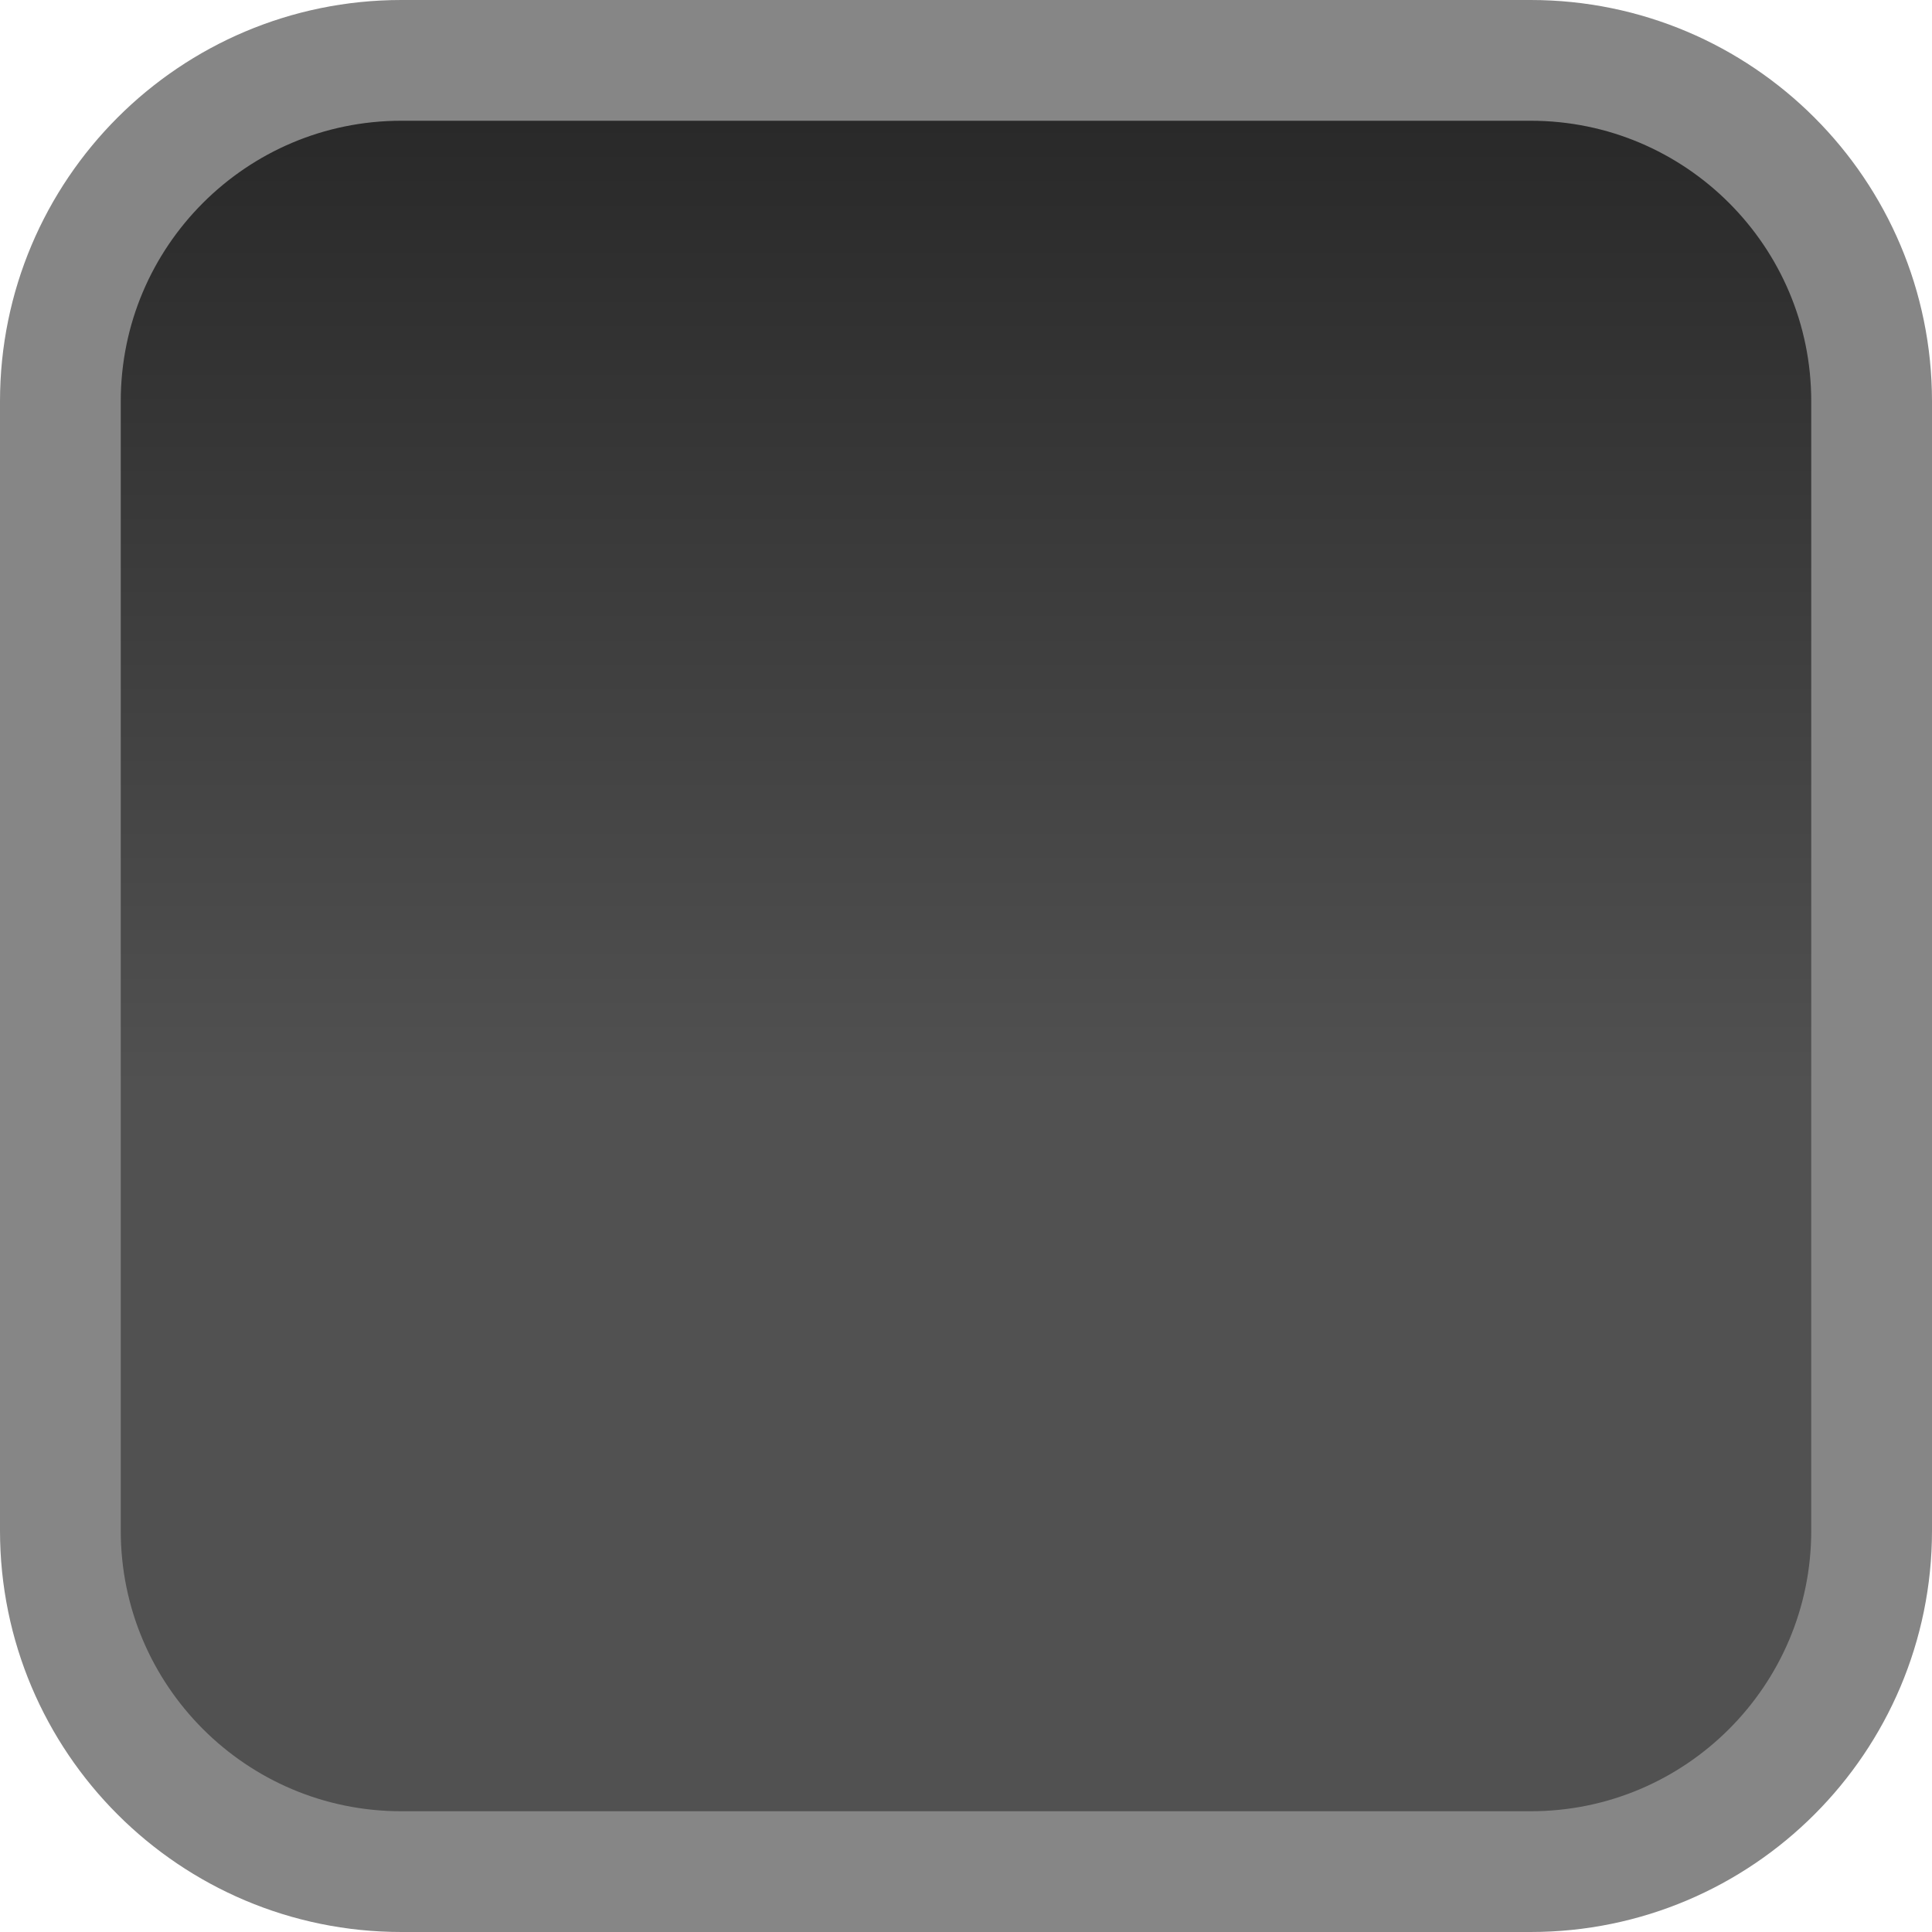
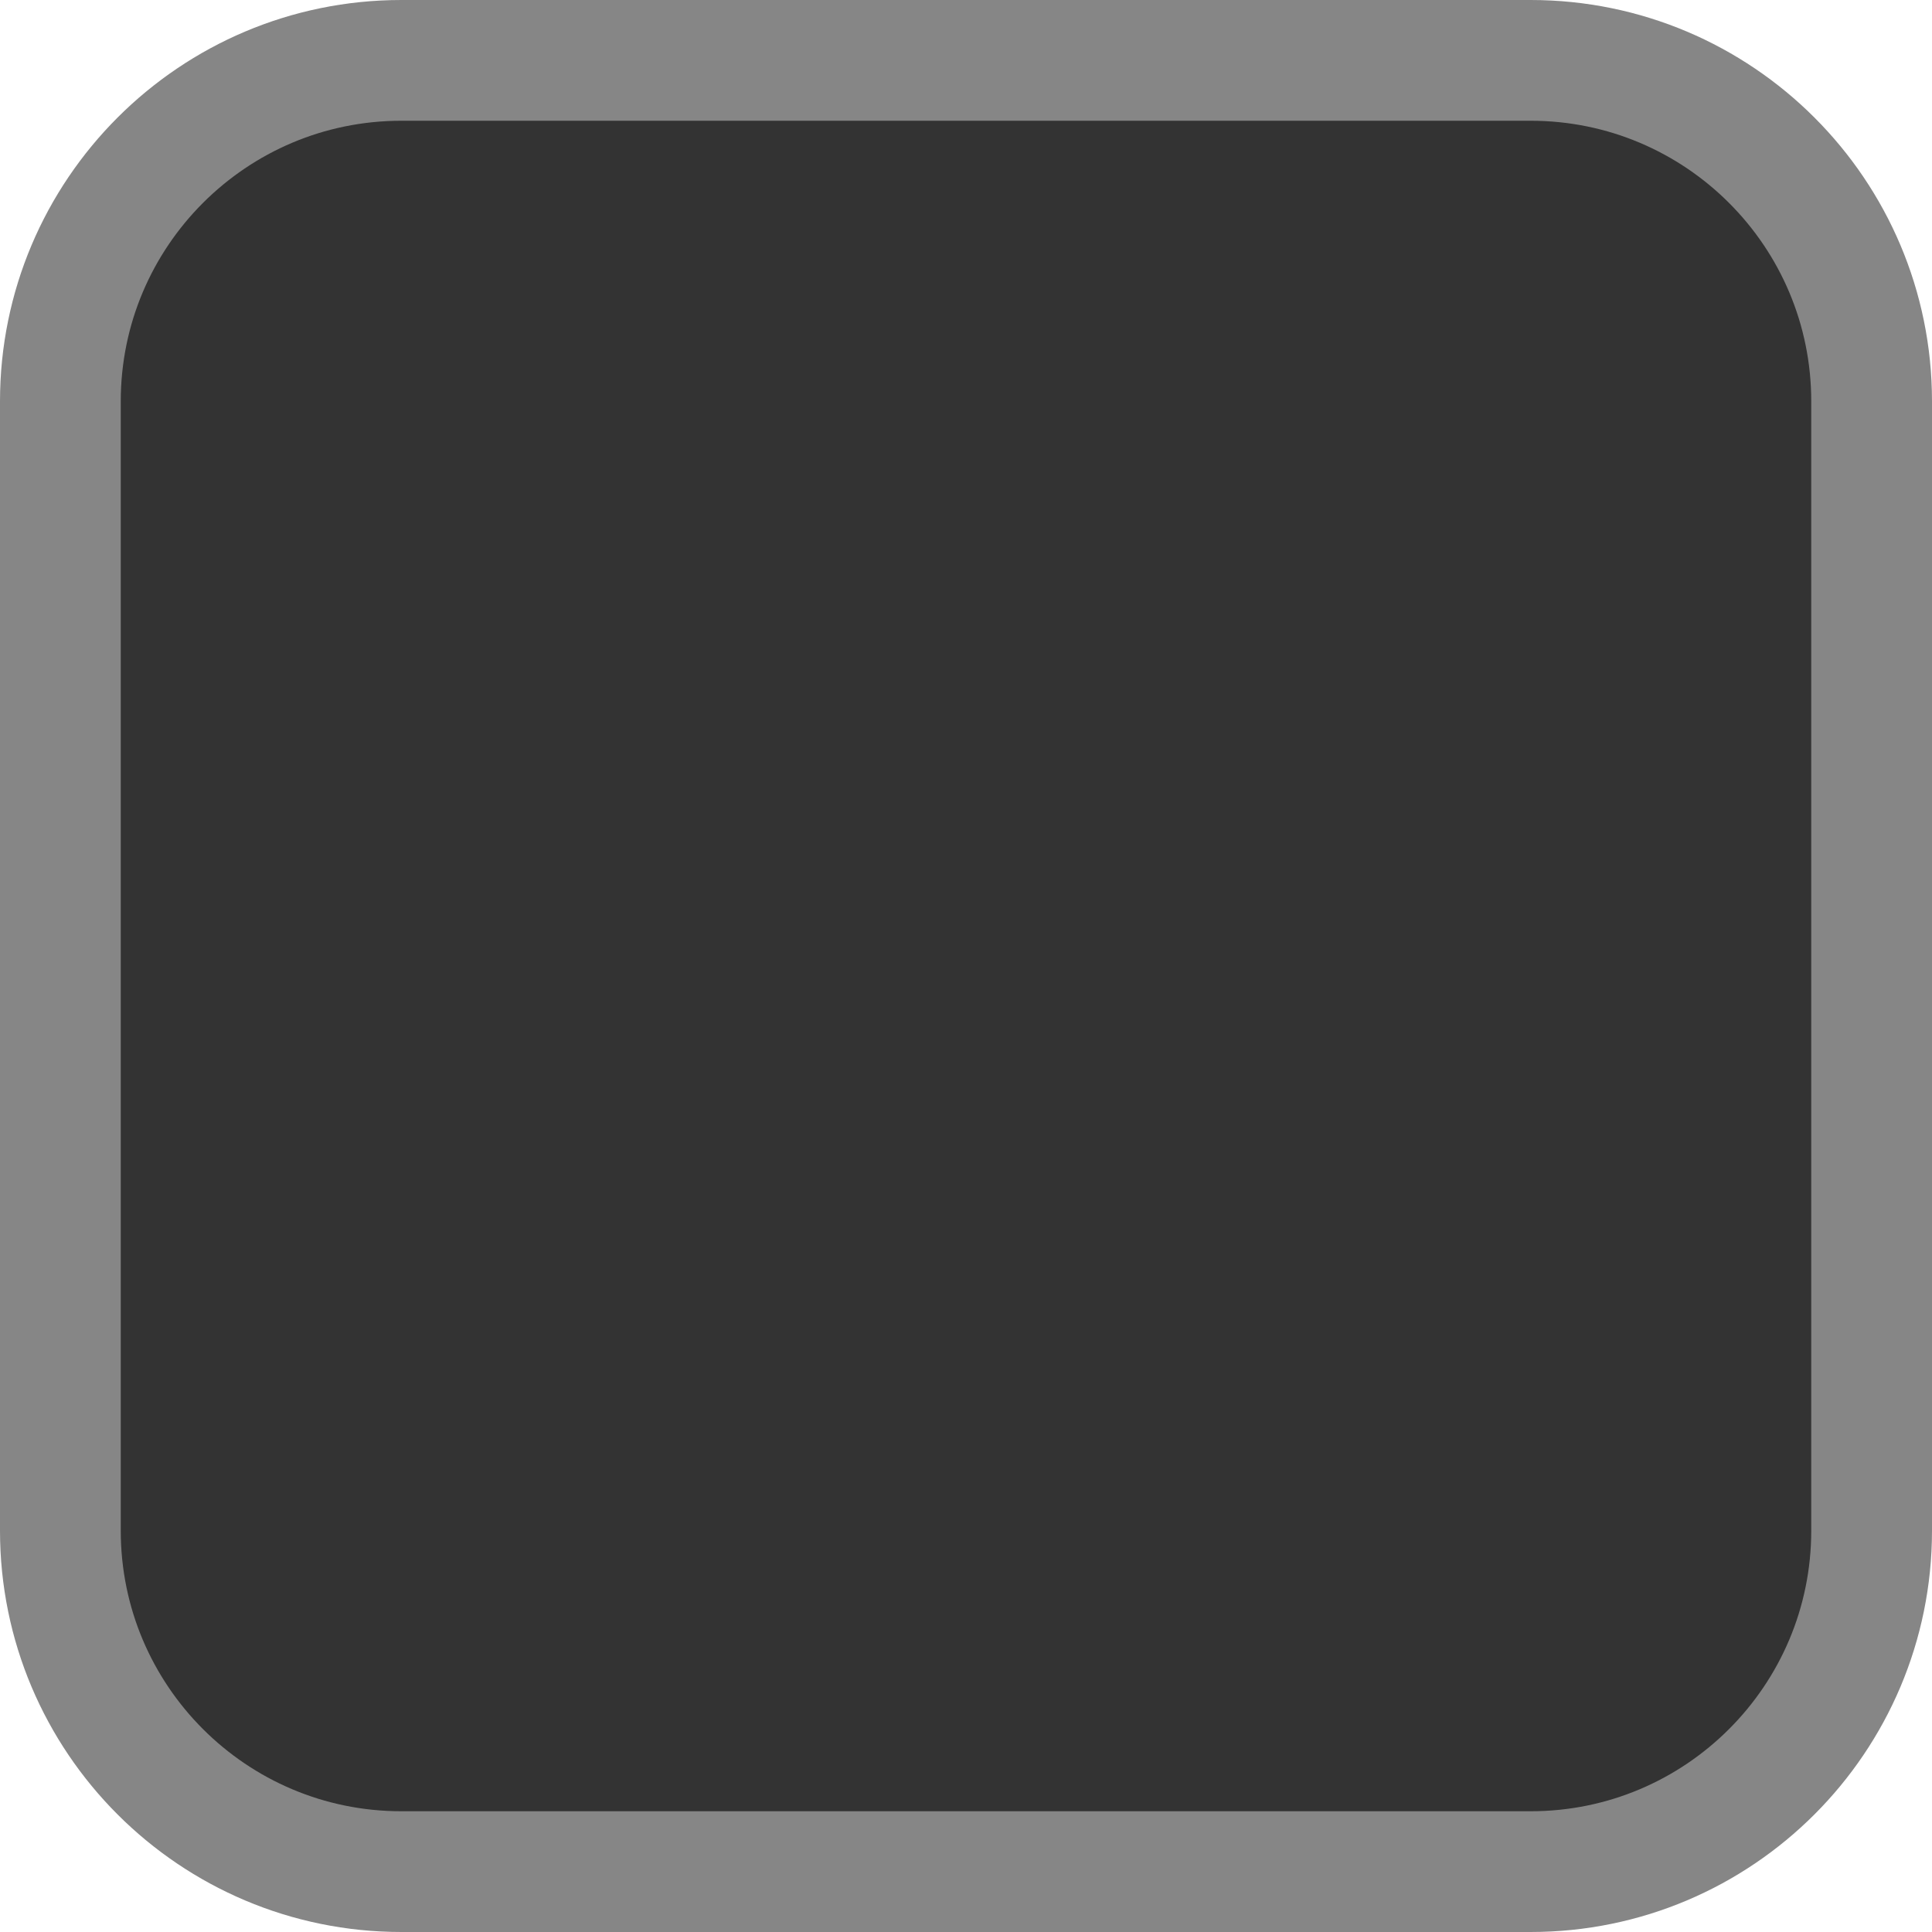
- <svg xmlns="http://www.w3.org/2000/svg" xmlns:xlink="http://www.w3.org/1999/xlink" width="16" height="16" viewBox="0 0 16 16" id="svg2" version="1.1">
-   <defs id="defs4">
-     <linearGradient id="linearGradient4140">
-       <stop style="stop-color:#292929;stop-opacity:1" offset="0" id="stop4142" />
-       <stop style="stop-color:#515151;stop-opacity:1" offset="1" id="stop4144" />
-     </linearGradient>
-     <linearGradient xlink:href="#linearGradient4140" id="linearGradient4146" x1="8" y1="1037.362" x2="8" y2="1045.362" gradientUnits="userSpaceOnUse" />
-   </defs>
+ <svg xmlns="http://www.w3.org/2000/svg" width="16" height="16" viewBox="0 0 16 16" id="svg2" version="1.1">
+   <defs id="defs4" />
  <g id="layer1" transform="translate(0,-1036.362)">
-     <rect style="fill:url(#linearGradient4146);fill-rule:evenodd;stroke:#868686;stroke-width:1;stroke-linecap:butt;stroke-linejoin:miter;stroke-miterlimit:4;stroke-dasharray:none;stroke-opacity:1;fill-opacity:1" id="rect3338" width="15" height="15" x="0.5" y="1036.862" rx="2.824" ry="2.824" />
+     <rect style="fill:#333333;fill-rule:evenodd;stroke:#868686;stroke-width:1;stroke-linecap:butt;stroke-linejoin:miter;stroke-miterlimit:4;stroke-dasharray:none;stroke-opacity:1;fill-opacity:1" id="rect3338" width="15" height="15" x="0.5" y="1036.862" rx="2.824" ry="2.824" />
  </g>
</svg>
